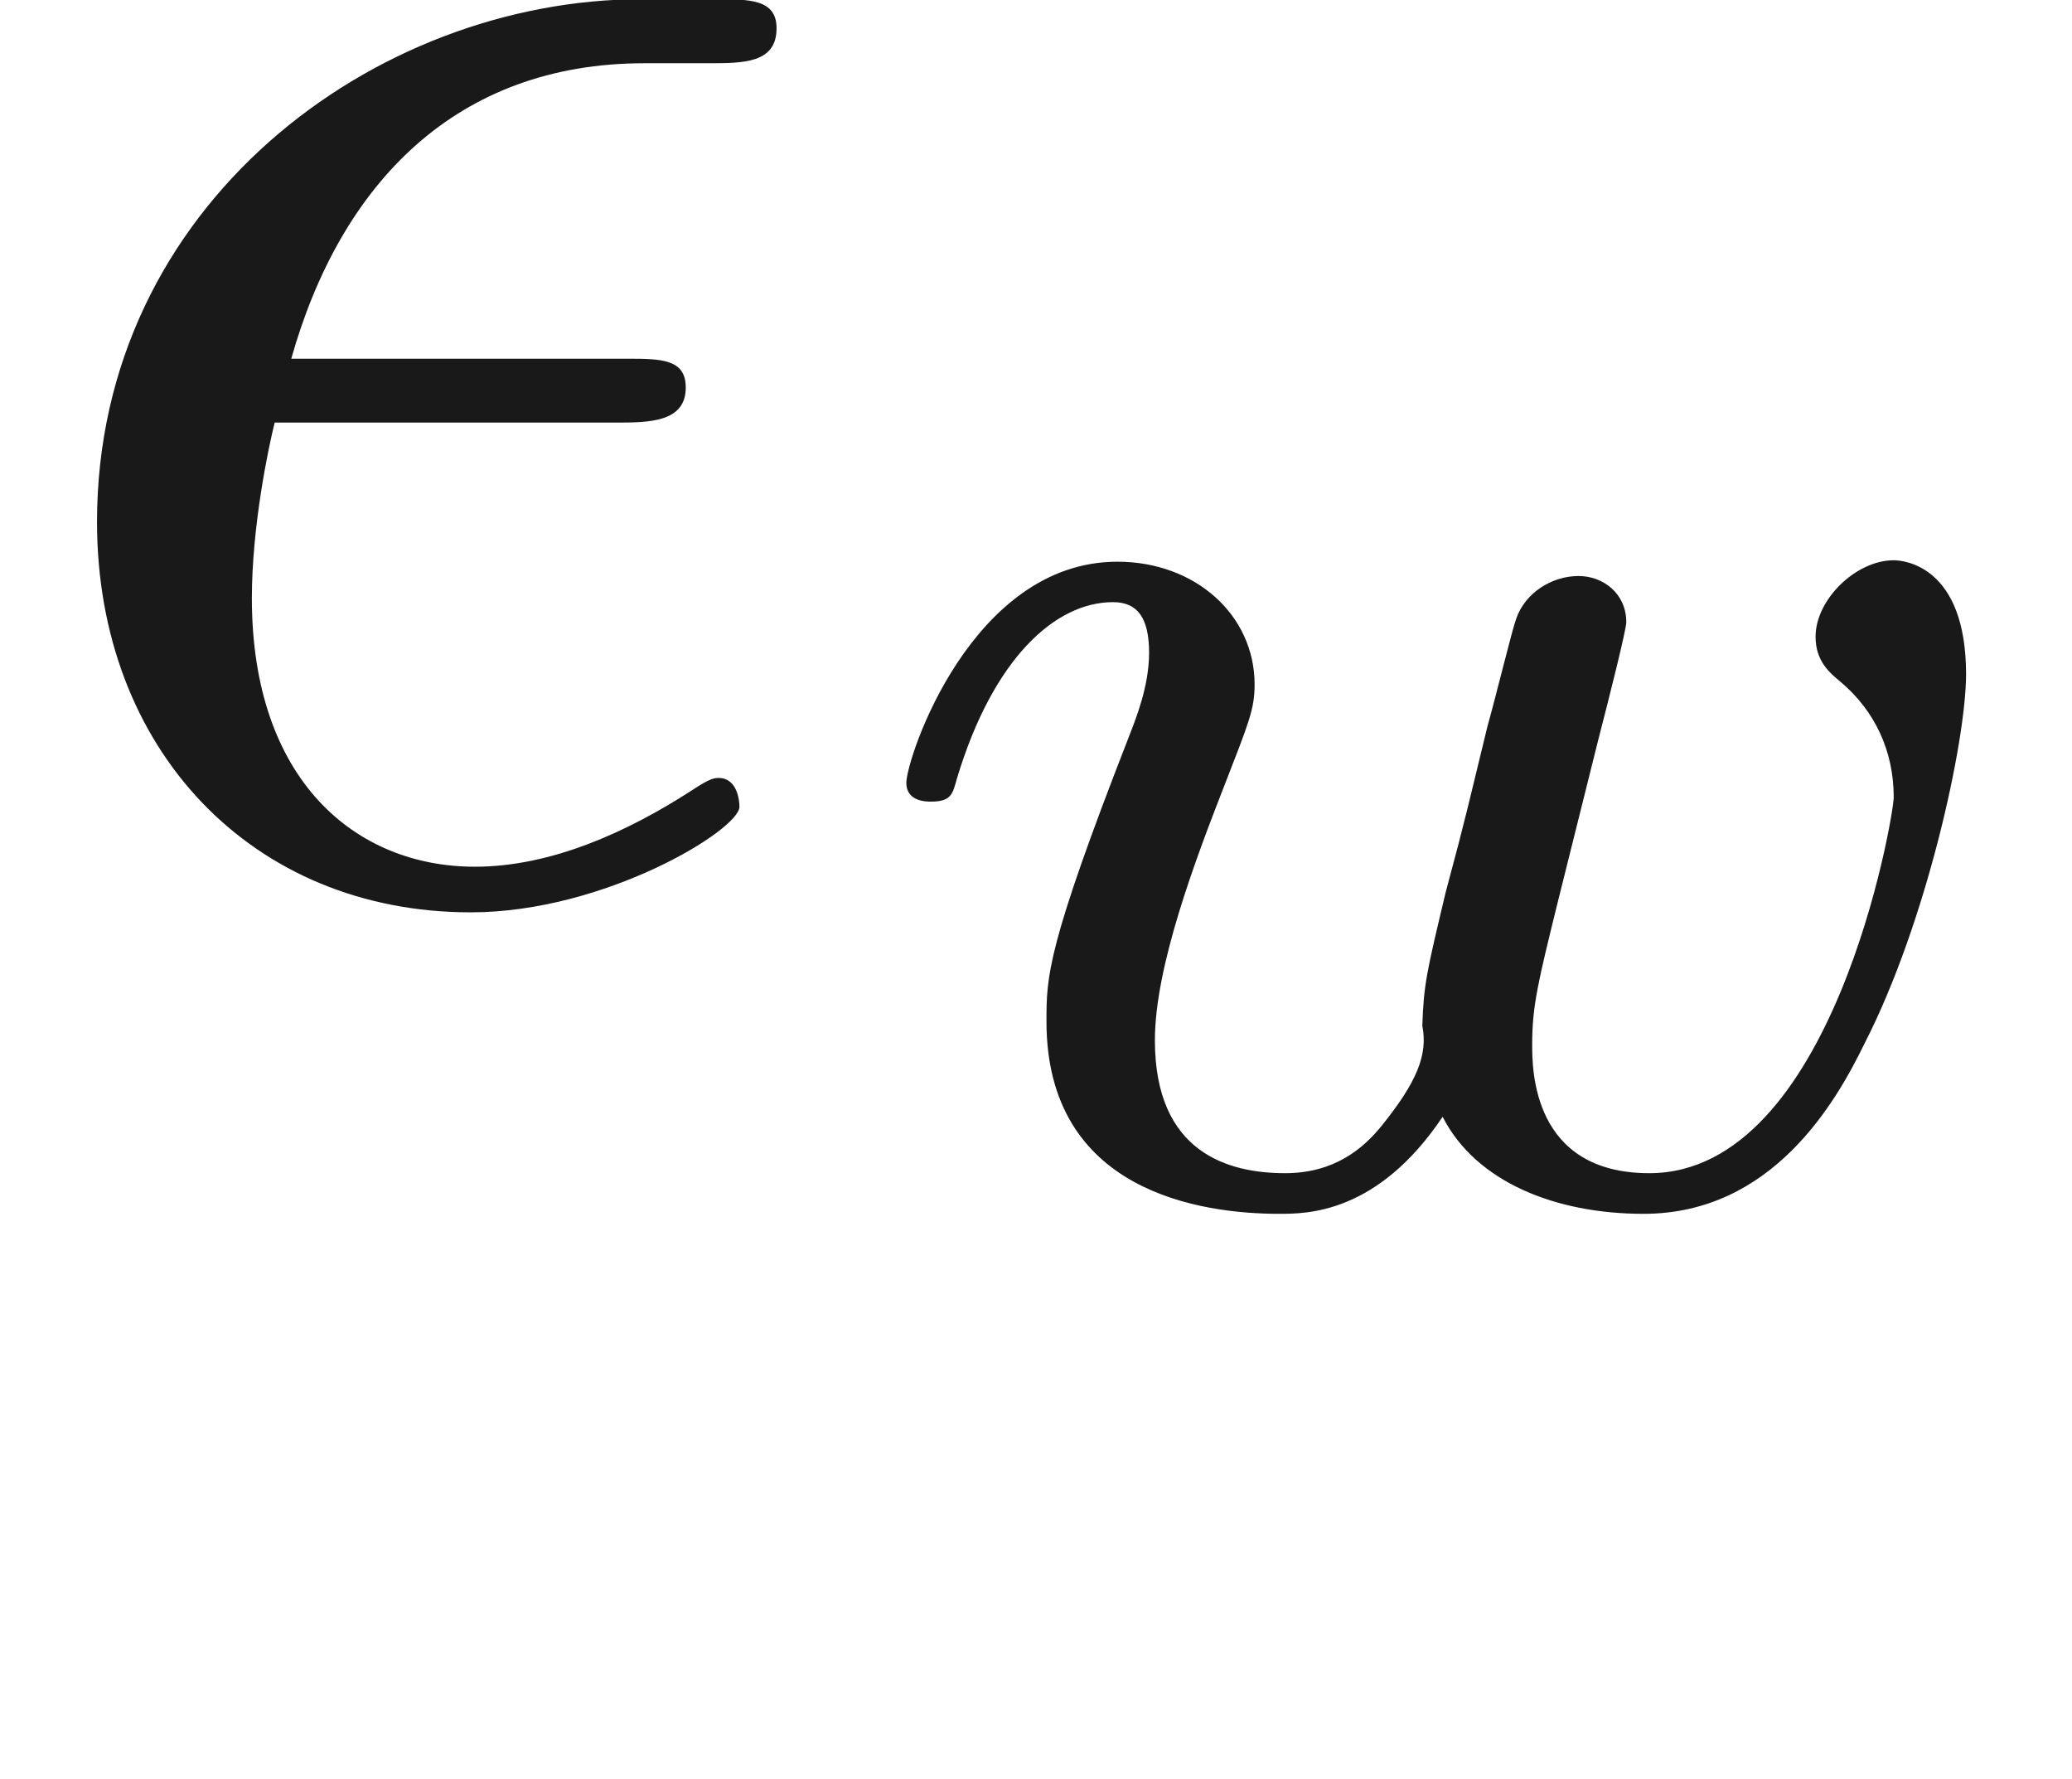
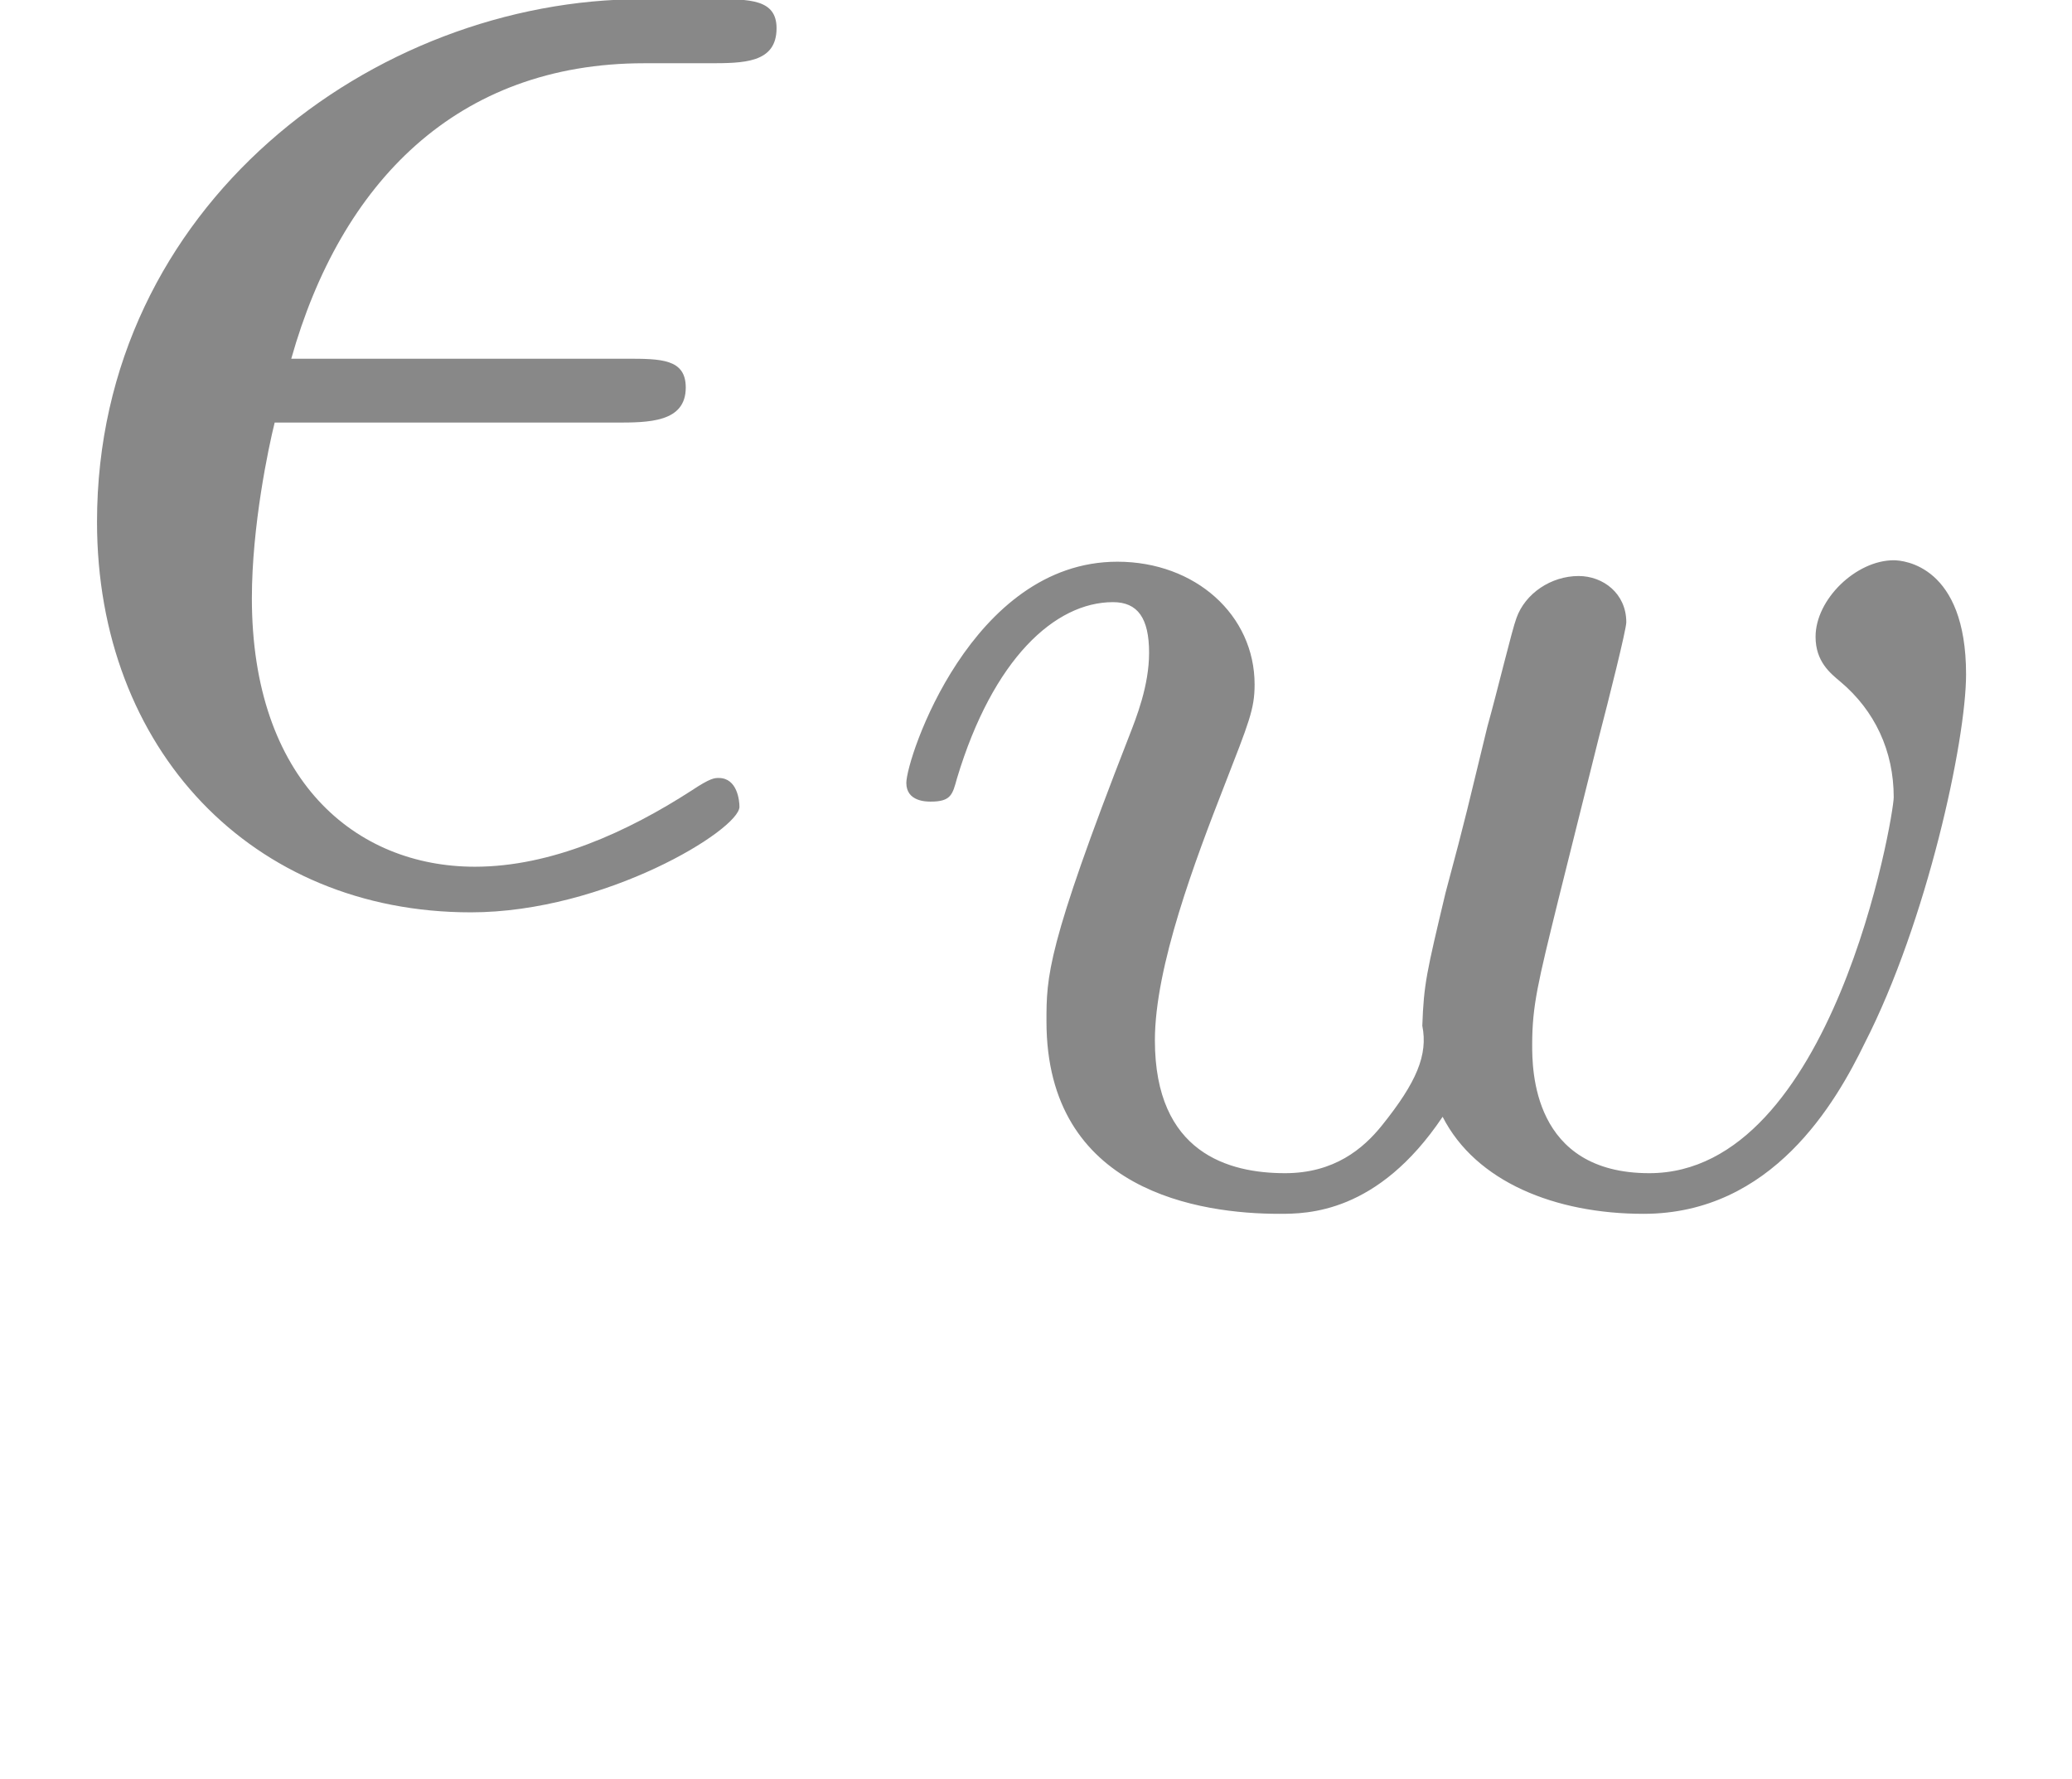
<svg xmlns="http://www.w3.org/2000/svg" xmlns:ns1="http://github.com/leegao/readme2tex/" xmlns:xlink="http://www.w3.org/1999/xlink" version="1.1" width="9.995pt" height="8.579pt" viewBox="-52.075 -66.327 9.995 8.579" ns1:offset="1.4943809999999935">
  <defs>
    <path id="g2-97" d="M3.318-.757C3.357-.359 3.626 .06 4.095 .06C4.304 .06 4.912-.08 4.912-.887V-1.445H4.663V-.887C4.663-.309 4.413-.249 4.304-.249C3.975-.249 3.935-.697 3.935-.747V-2.74C3.935-3.158 3.935-3.547 3.577-3.915C3.188-4.304 2.69-4.463 2.212-4.463C1.395-4.463 .707-3.995 .707-3.337C.707-3.039 .907-2.869 1.166-2.869C1.445-2.869 1.624-3.068 1.624-3.328C1.624-3.447 1.574-3.776 1.116-3.786C1.385-4.134 1.873-4.244 2.192-4.244C2.68-4.244 3.248-3.856 3.248-2.969V-2.6C2.74-2.57 2.042-2.54 1.415-2.242C.667-1.903 .418-1.385 .418-.946C.418-.139 1.385 .11 2.012 .11C2.67 .11 3.128-.289 3.318-.757ZM3.248-2.391V-1.395C3.248-.448 2.531-.11 2.082-.11C1.594-.11 1.186-.458 1.186-.956C1.186-1.504 1.604-2.331 3.248-2.391Z" />
    <path id="g0-15" d="M2.969-2.252C3.128-2.252 3.308-2.252 3.308-2.421C3.308-2.56 3.188-2.56 3.019-2.56H1.405C1.644-3.407 2.202-3.985 3.108-3.985H3.417C3.587-3.985 3.746-3.985 3.746-4.154C3.746-4.294 3.616-4.294 3.447-4.294H3.098C1.803-4.294 .468-3.298 .468-1.773C.468-.677 1.215 .11 2.271 .11C2.919 .11 3.567-.289 3.567-.399C3.567-.428 3.557-.538 3.467-.538C3.447-.538 3.427-.538 3.337-.478C3.029-.279 2.66-.11 2.291-.11C1.714-.11 1.215-.528 1.215-1.405C1.215-1.753 1.295-2.132 1.325-2.252H2.969Z" />
    <path id="g1-119" d="M3.668-2.225C3.717-2.413 3.801-2.748 3.801-2.783C3.801-2.922 3.689-3.006 3.571-3.006C3.438-3.006 3.313-2.922 3.271-2.803C3.25-2.748 3.18-2.455 3.131-2.28C3.034-1.883 3.034-1.869 2.929-1.478C2.838-1.095 2.824-1.039 2.817-.837C2.845-.697 2.79-.565 2.622-.356C2.532-.244 2.392-.126 2.155-.126C1.883-.126 1.527-.223 1.527-.767C1.527-1.123 1.723-1.639 1.862-1.995C1.981-2.301 2.008-2.364 2.008-2.483C2.008-2.817 1.723-3.075 1.346-3.075C.642-3.075 .328-2.127 .328-2.008C.328-1.918 .425-1.918 .446-1.918C.544-1.918 .551-1.953 .572-2.029C.746-2.608 1.046-2.88 1.325-2.88C1.444-2.88 1.499-2.803 1.499-2.636C1.499-2.476 1.437-2.322 1.402-2.232C1.004-1.213 1.004-1.074 1.004-.858C1.004-.035 1.75 .07 2.127 .07C2.26 .07 2.601 .07 2.915-.398C3.075-.084 3.459 .07 3.884 .07C4.505 .07 4.812-.467 4.951-.753C5.251-1.339 5.44-2.211 5.44-2.532C5.44-3.055 5.14-3.082 5.091-3.082C4.91-3.082 4.714-2.894 4.714-2.713C4.714-2.594 4.784-2.538 4.833-2.497C5-2.357 5.091-2.162 5.091-1.939C5.091-1.848 4.798-.126 3.912-.126C3.347-.126 3.347-.628 3.347-.746C3.347-.934 3.375-1.046 3.473-1.444L3.668-2.225Z" />
  </defs>
-   <g id="page1" fill-opacity="0.9">
+   <g id="page1" fill-opacity="1" fill="#888888">
    <use x="-52.075" y="-62.037" xlink:href="#g0-15" />
    <use x="-48.031" y="-60.543" xlink:href="#g1-119" />
  </g>
</svg>
